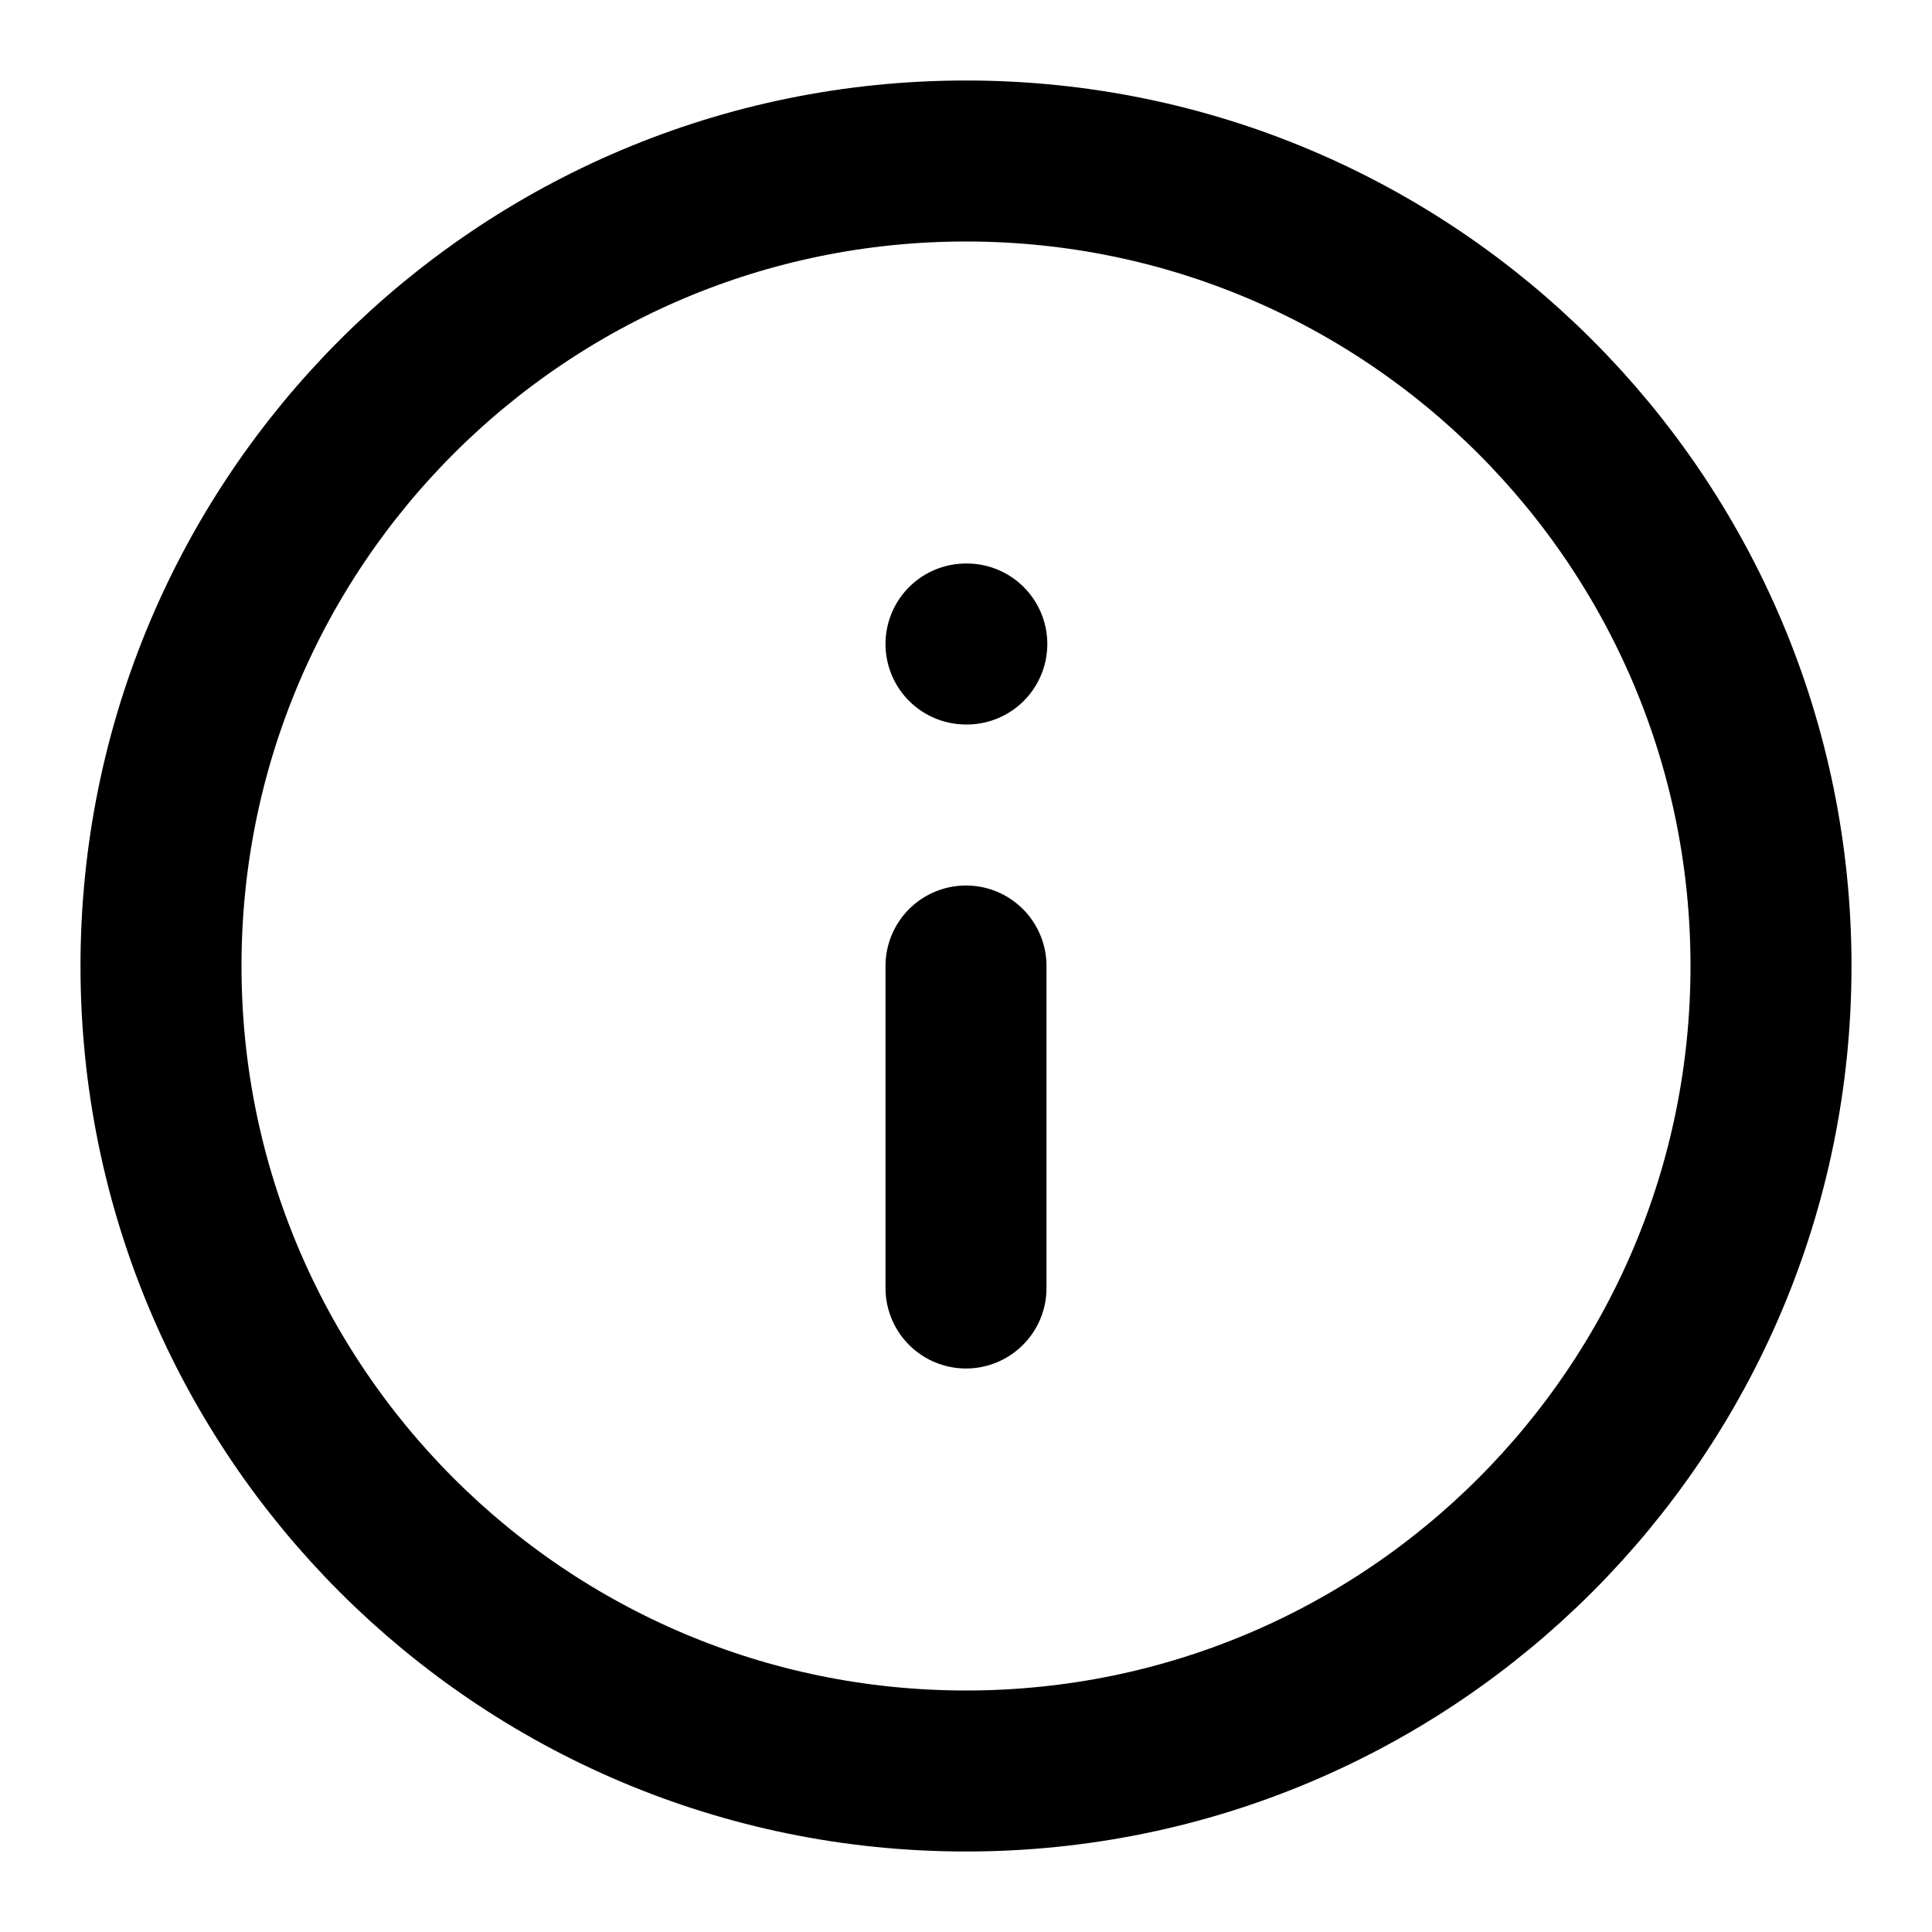
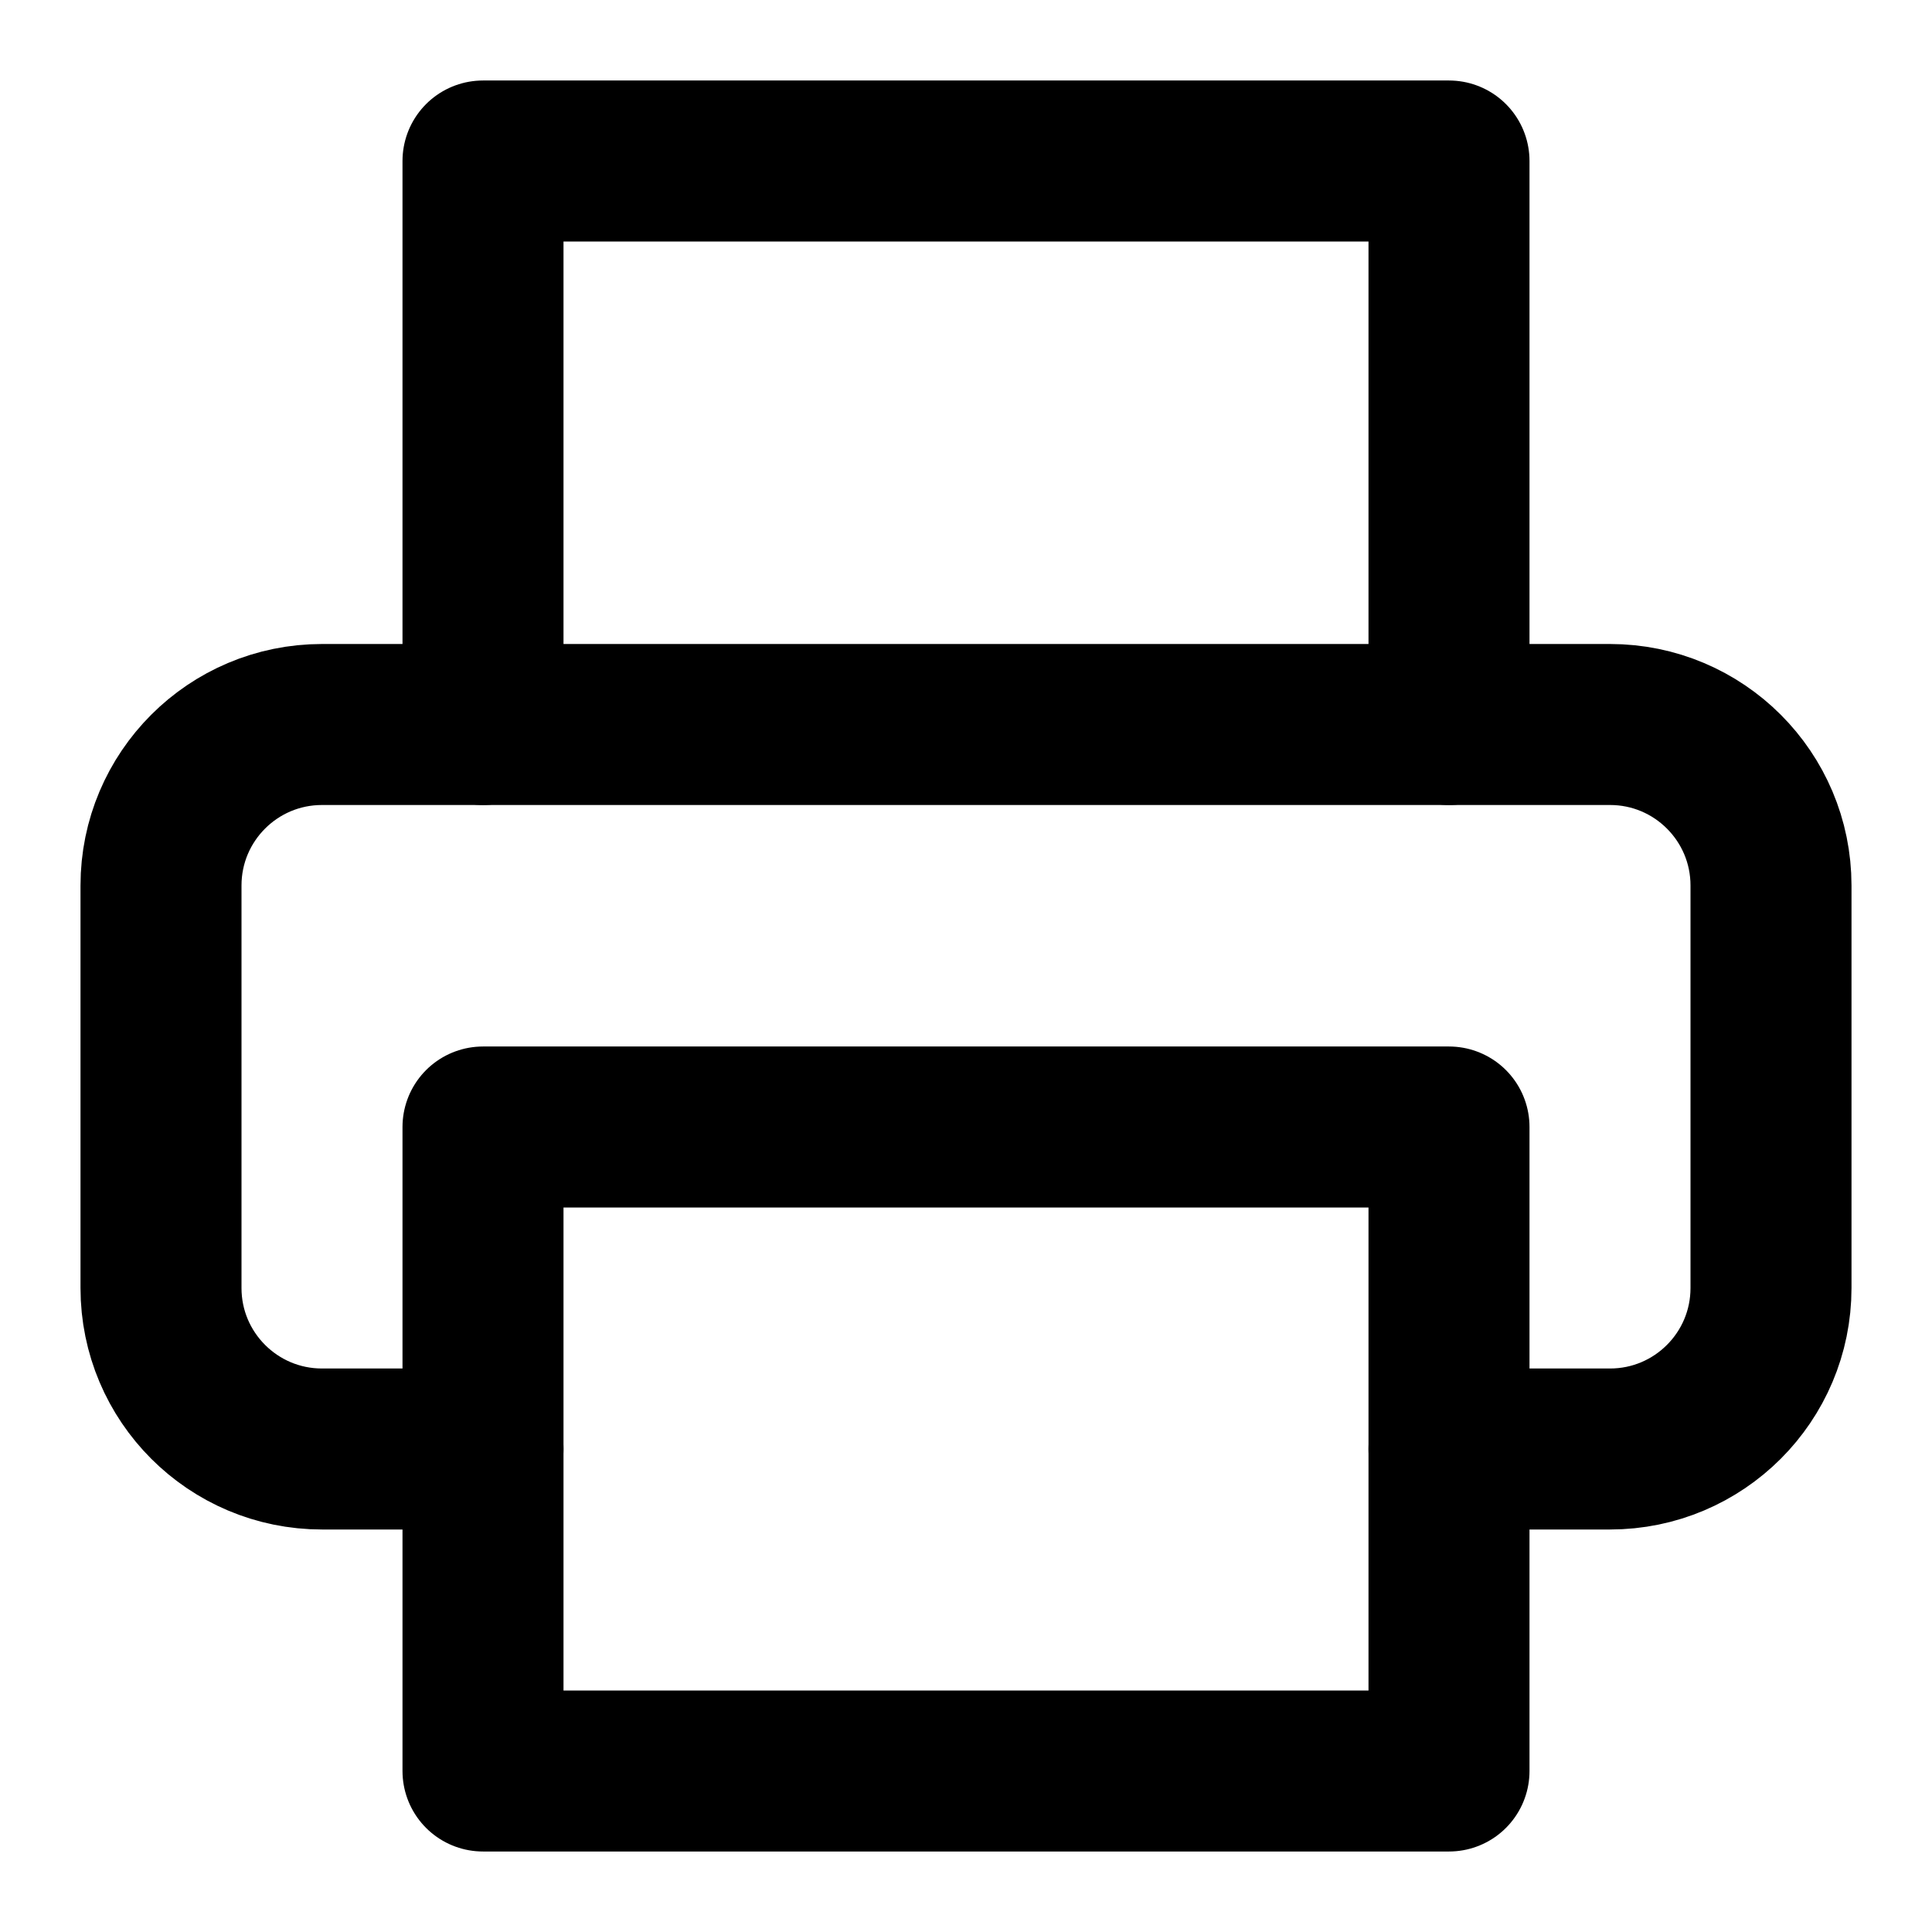
<svg xmlns="http://www.w3.org/2000/svg" width="24" height="24" viewBox="0 0 24 24" fill="none" stroke="currentColor" stroke-width="2" stroke-linecap="round" stroke-linejoin="round">
-   <circle cx="12" cy="12" r="10" />
-   <path d="M12 16v-4" />
-   <path d="M12 8h.01" />
+   <polyline points="6 9 6 2 18 2 18 9" />
+   <path d="M6 18H4a2 2 0 0 1-2-2v-5a2 2 0 0 1 2-2h16a2 2 0 0 1 2 2v5a2 2 0 0 1-2 2h-2" />
+   <rect x="6" y="14" width="12" height="8" />
</svg>
